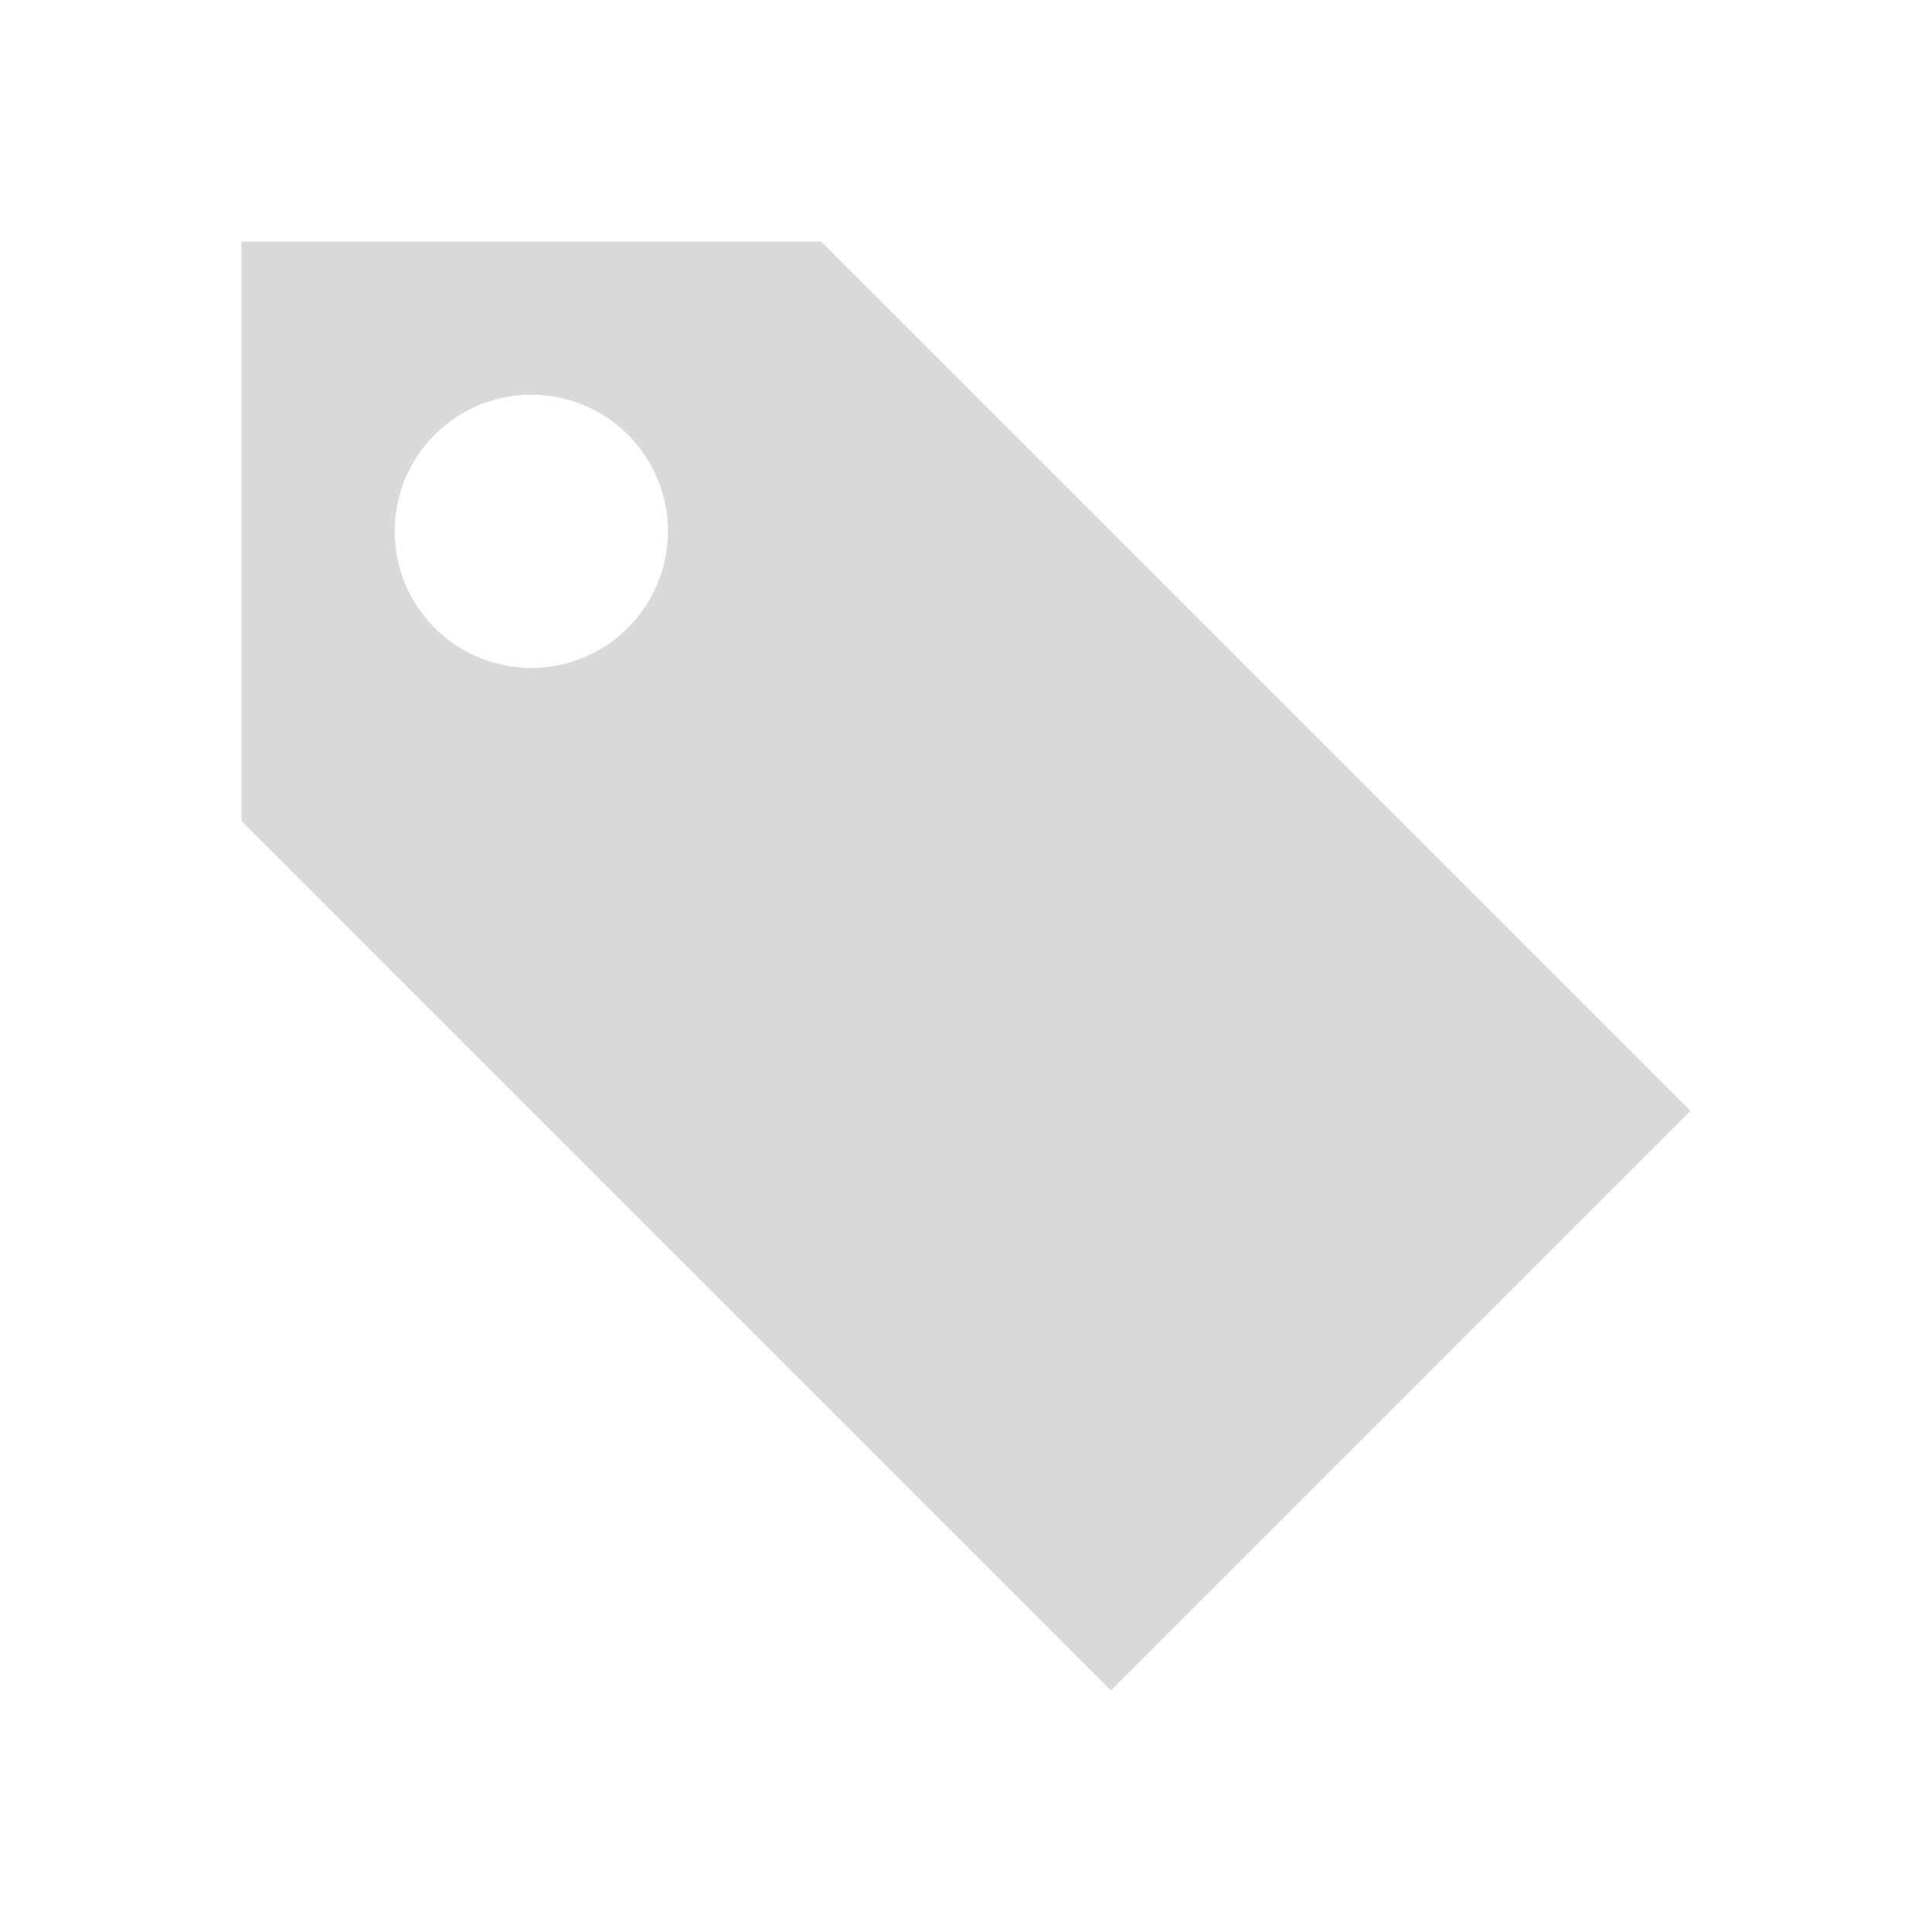
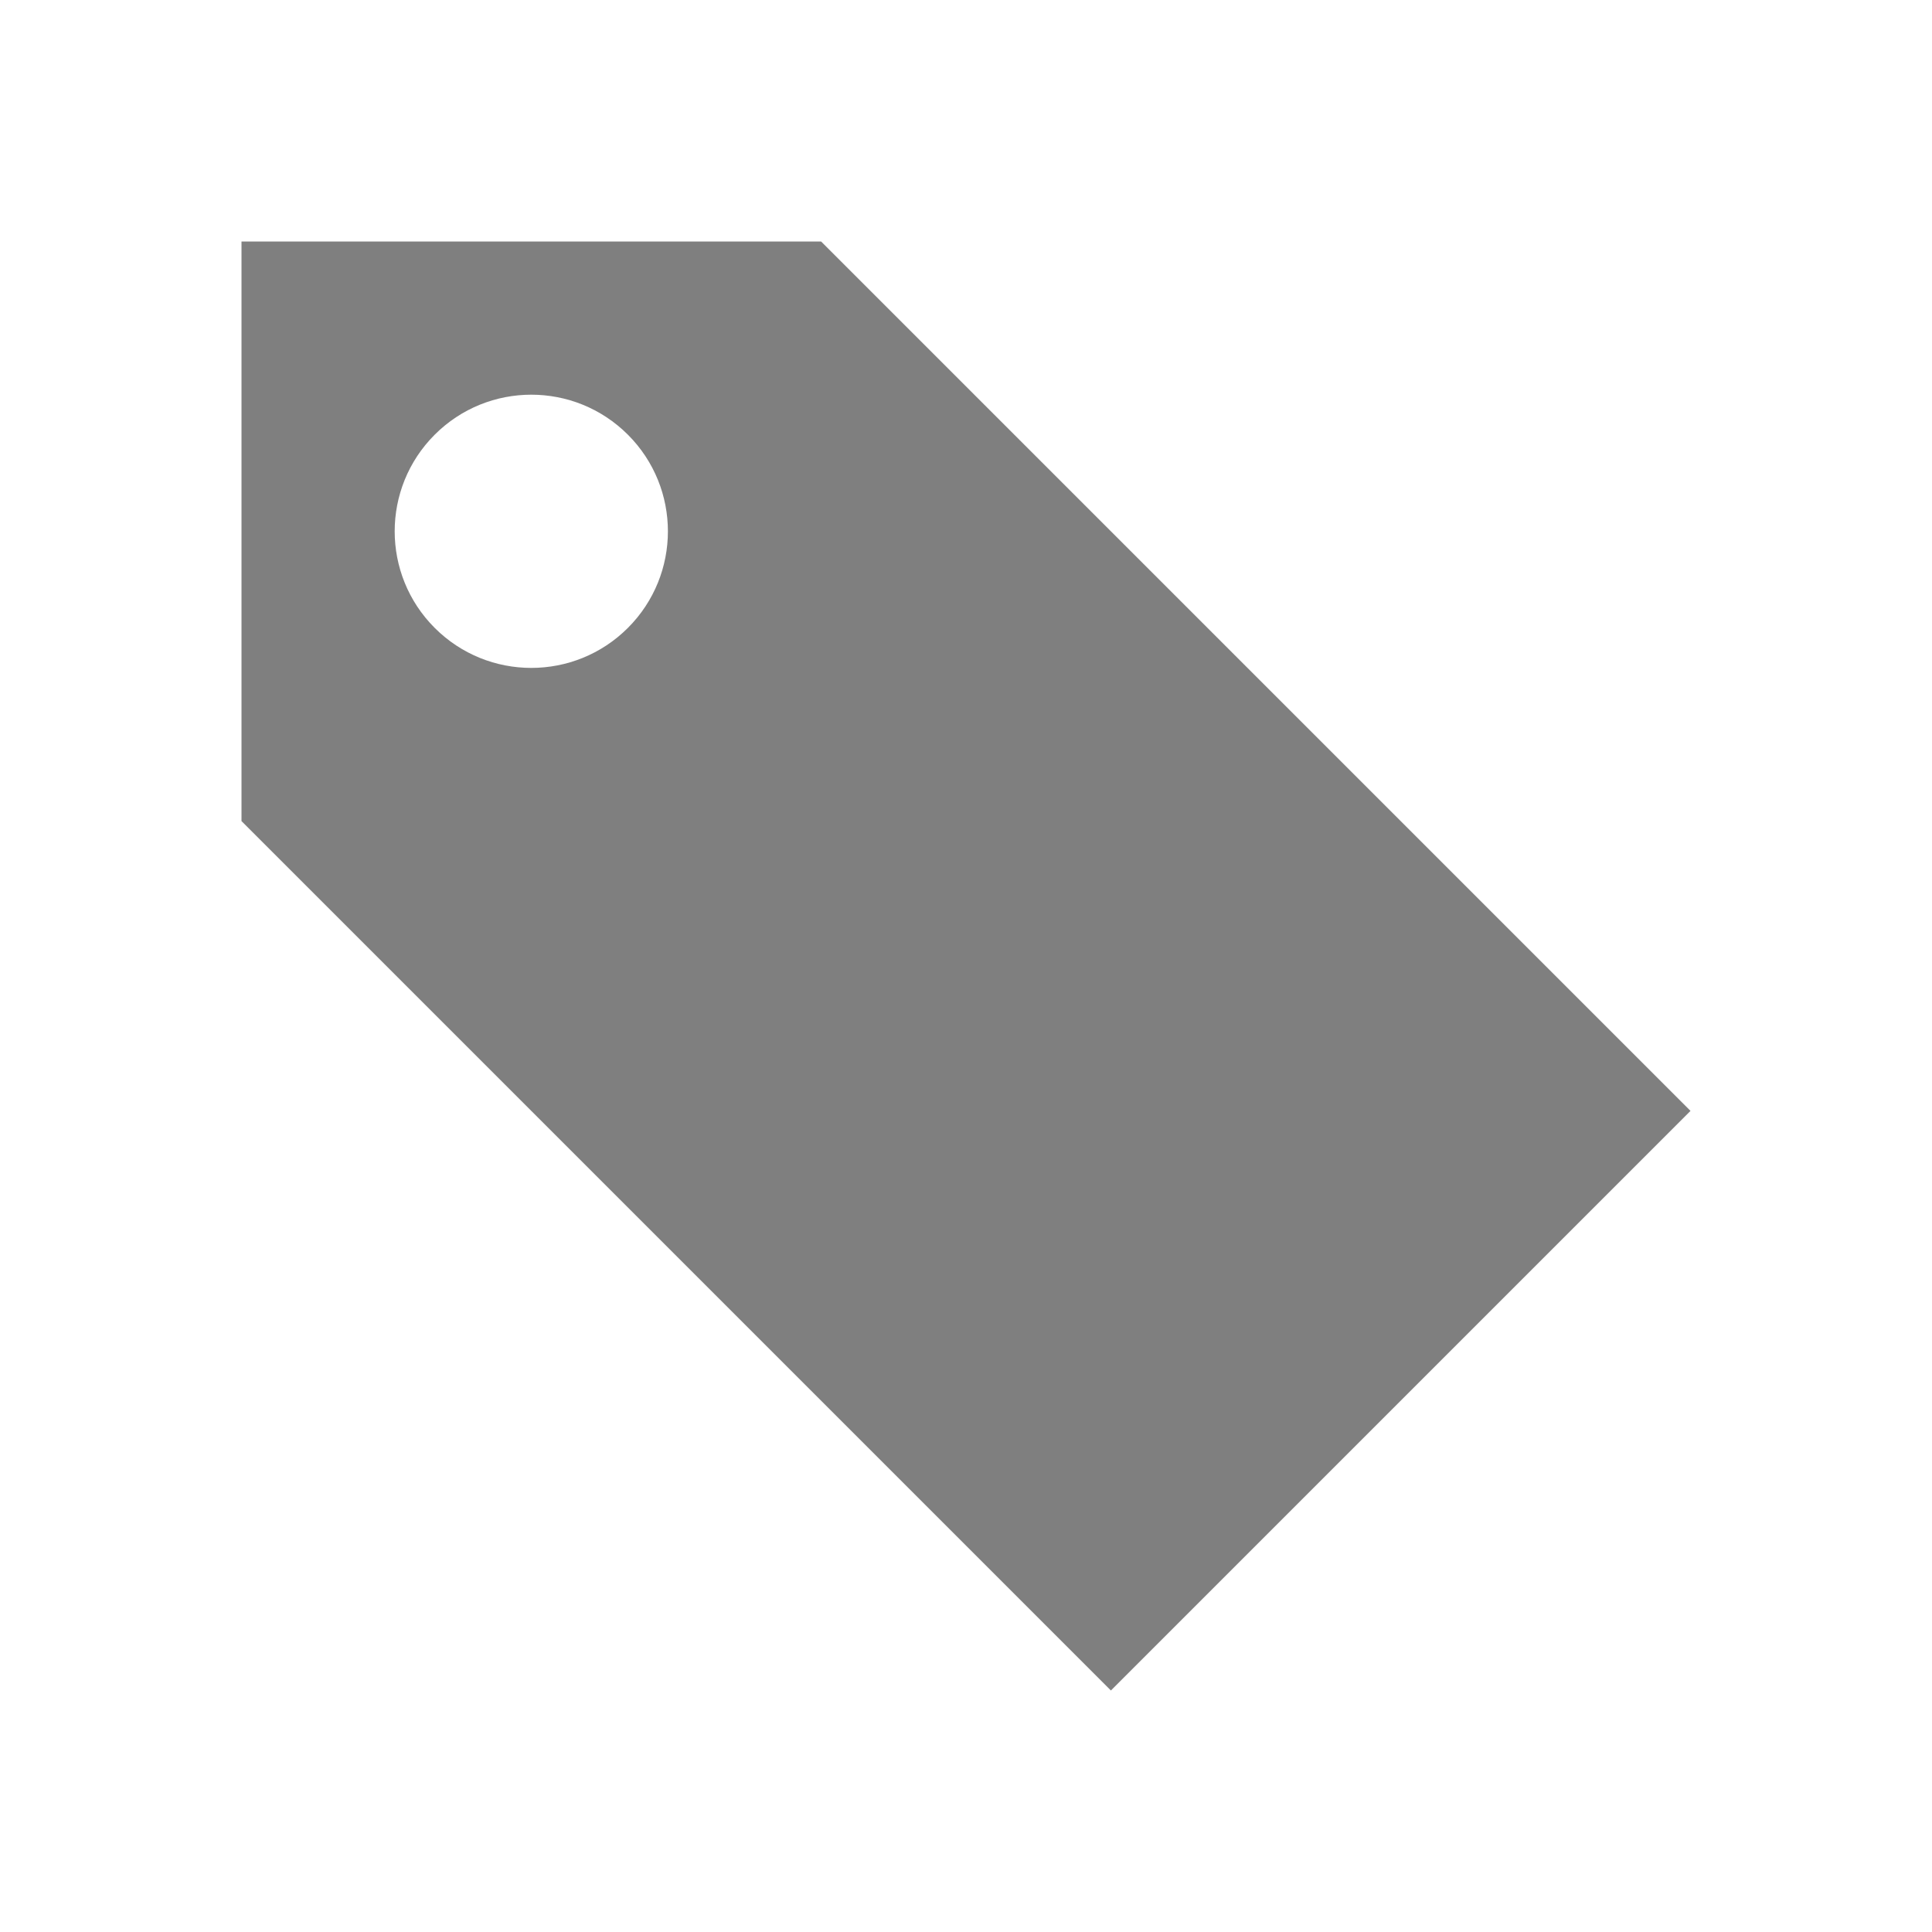
<svg xmlns="http://www.w3.org/2000/svg" width="512" height="512" viewBox="0 0 512 512">
-   <path d="M217.6 64H64v153.6L294.4 448 448 294.4 217.6 64zm-51.2 51.2c14.138 14.138 14.138 37.062 0 51.2-14.138 14.138-37.062 14.139-51.2 0-14.138-14.138-14.138-37.062 0-51.2 14.138-14.138 37.062-14.138 51.2 0z" fill="rgba(0,0,0,.15)" />
+   <path d="M217.6 64H64v153.6L294.4 448 448 294.4 217.6 64zm-51.2 51.2c14.138 14.138 14.138 37.062 0 51.2-14.138 14.138-37.062 14.139-51.2 0-14.138-14.138-14.138-37.062 0-51.2 14.138-14.138 37.062-14.138 51.2 0z" fill="rgba(0,0,0,.5)" />
</svg>
